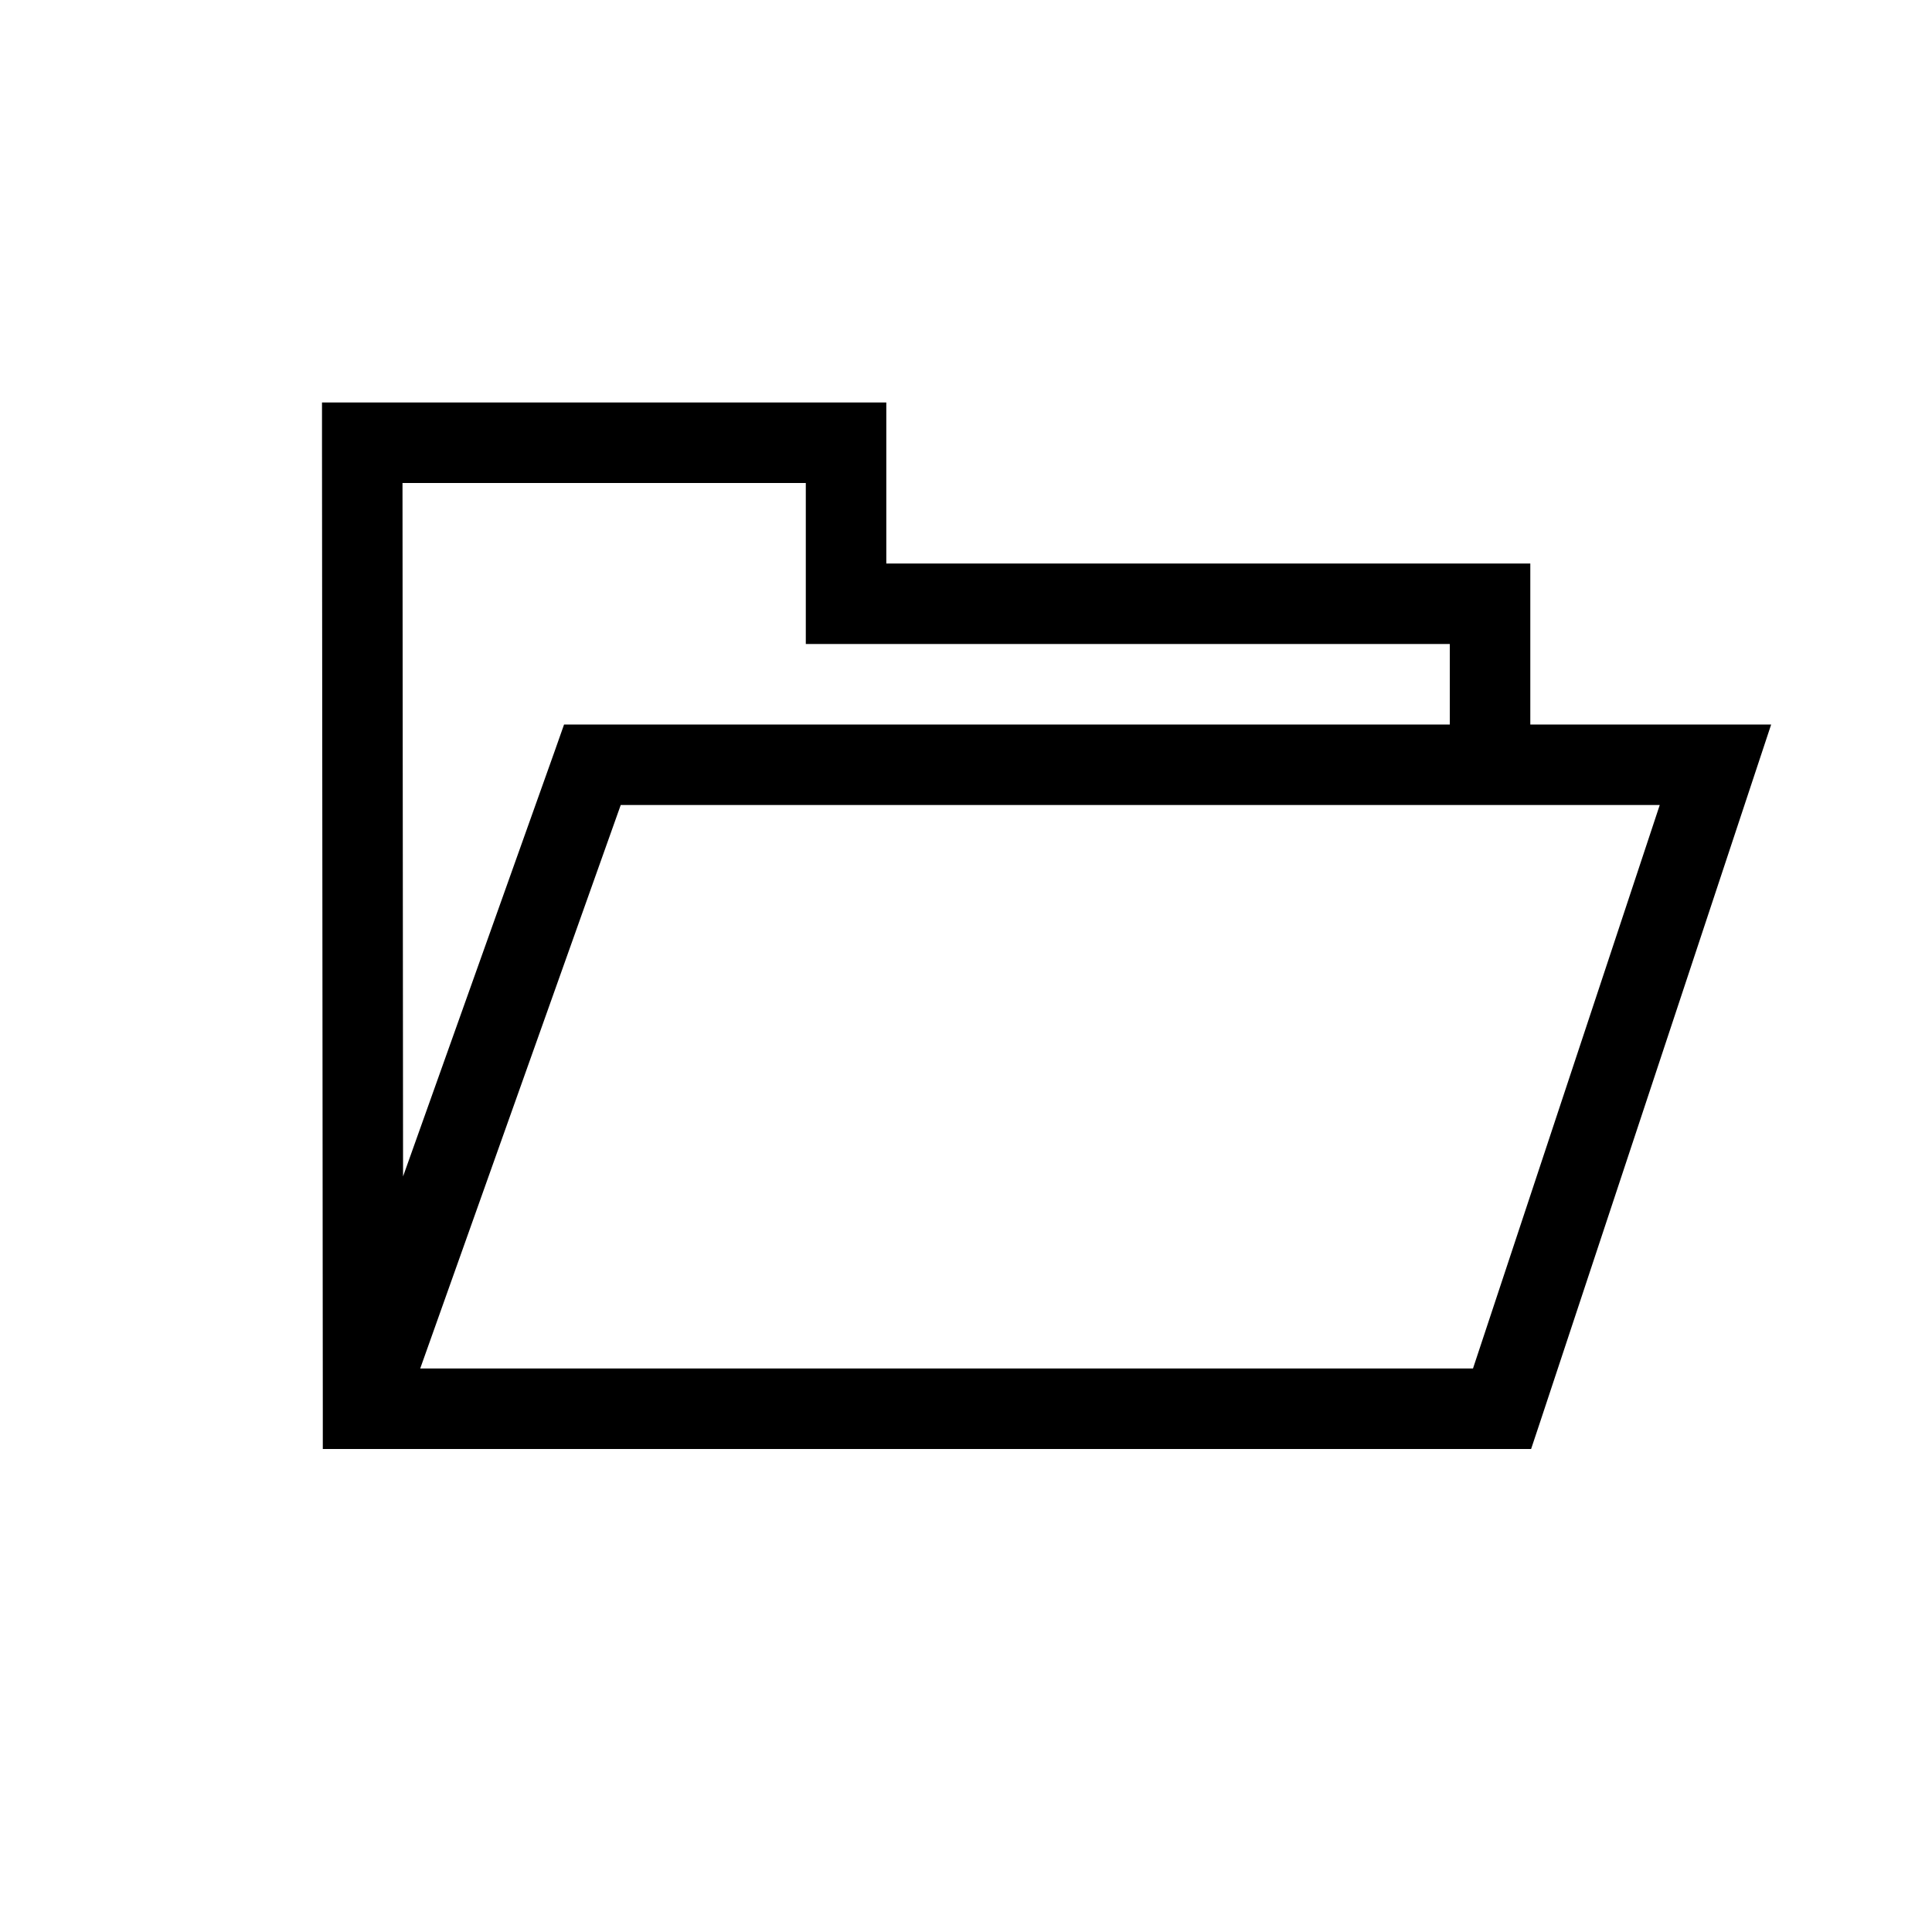
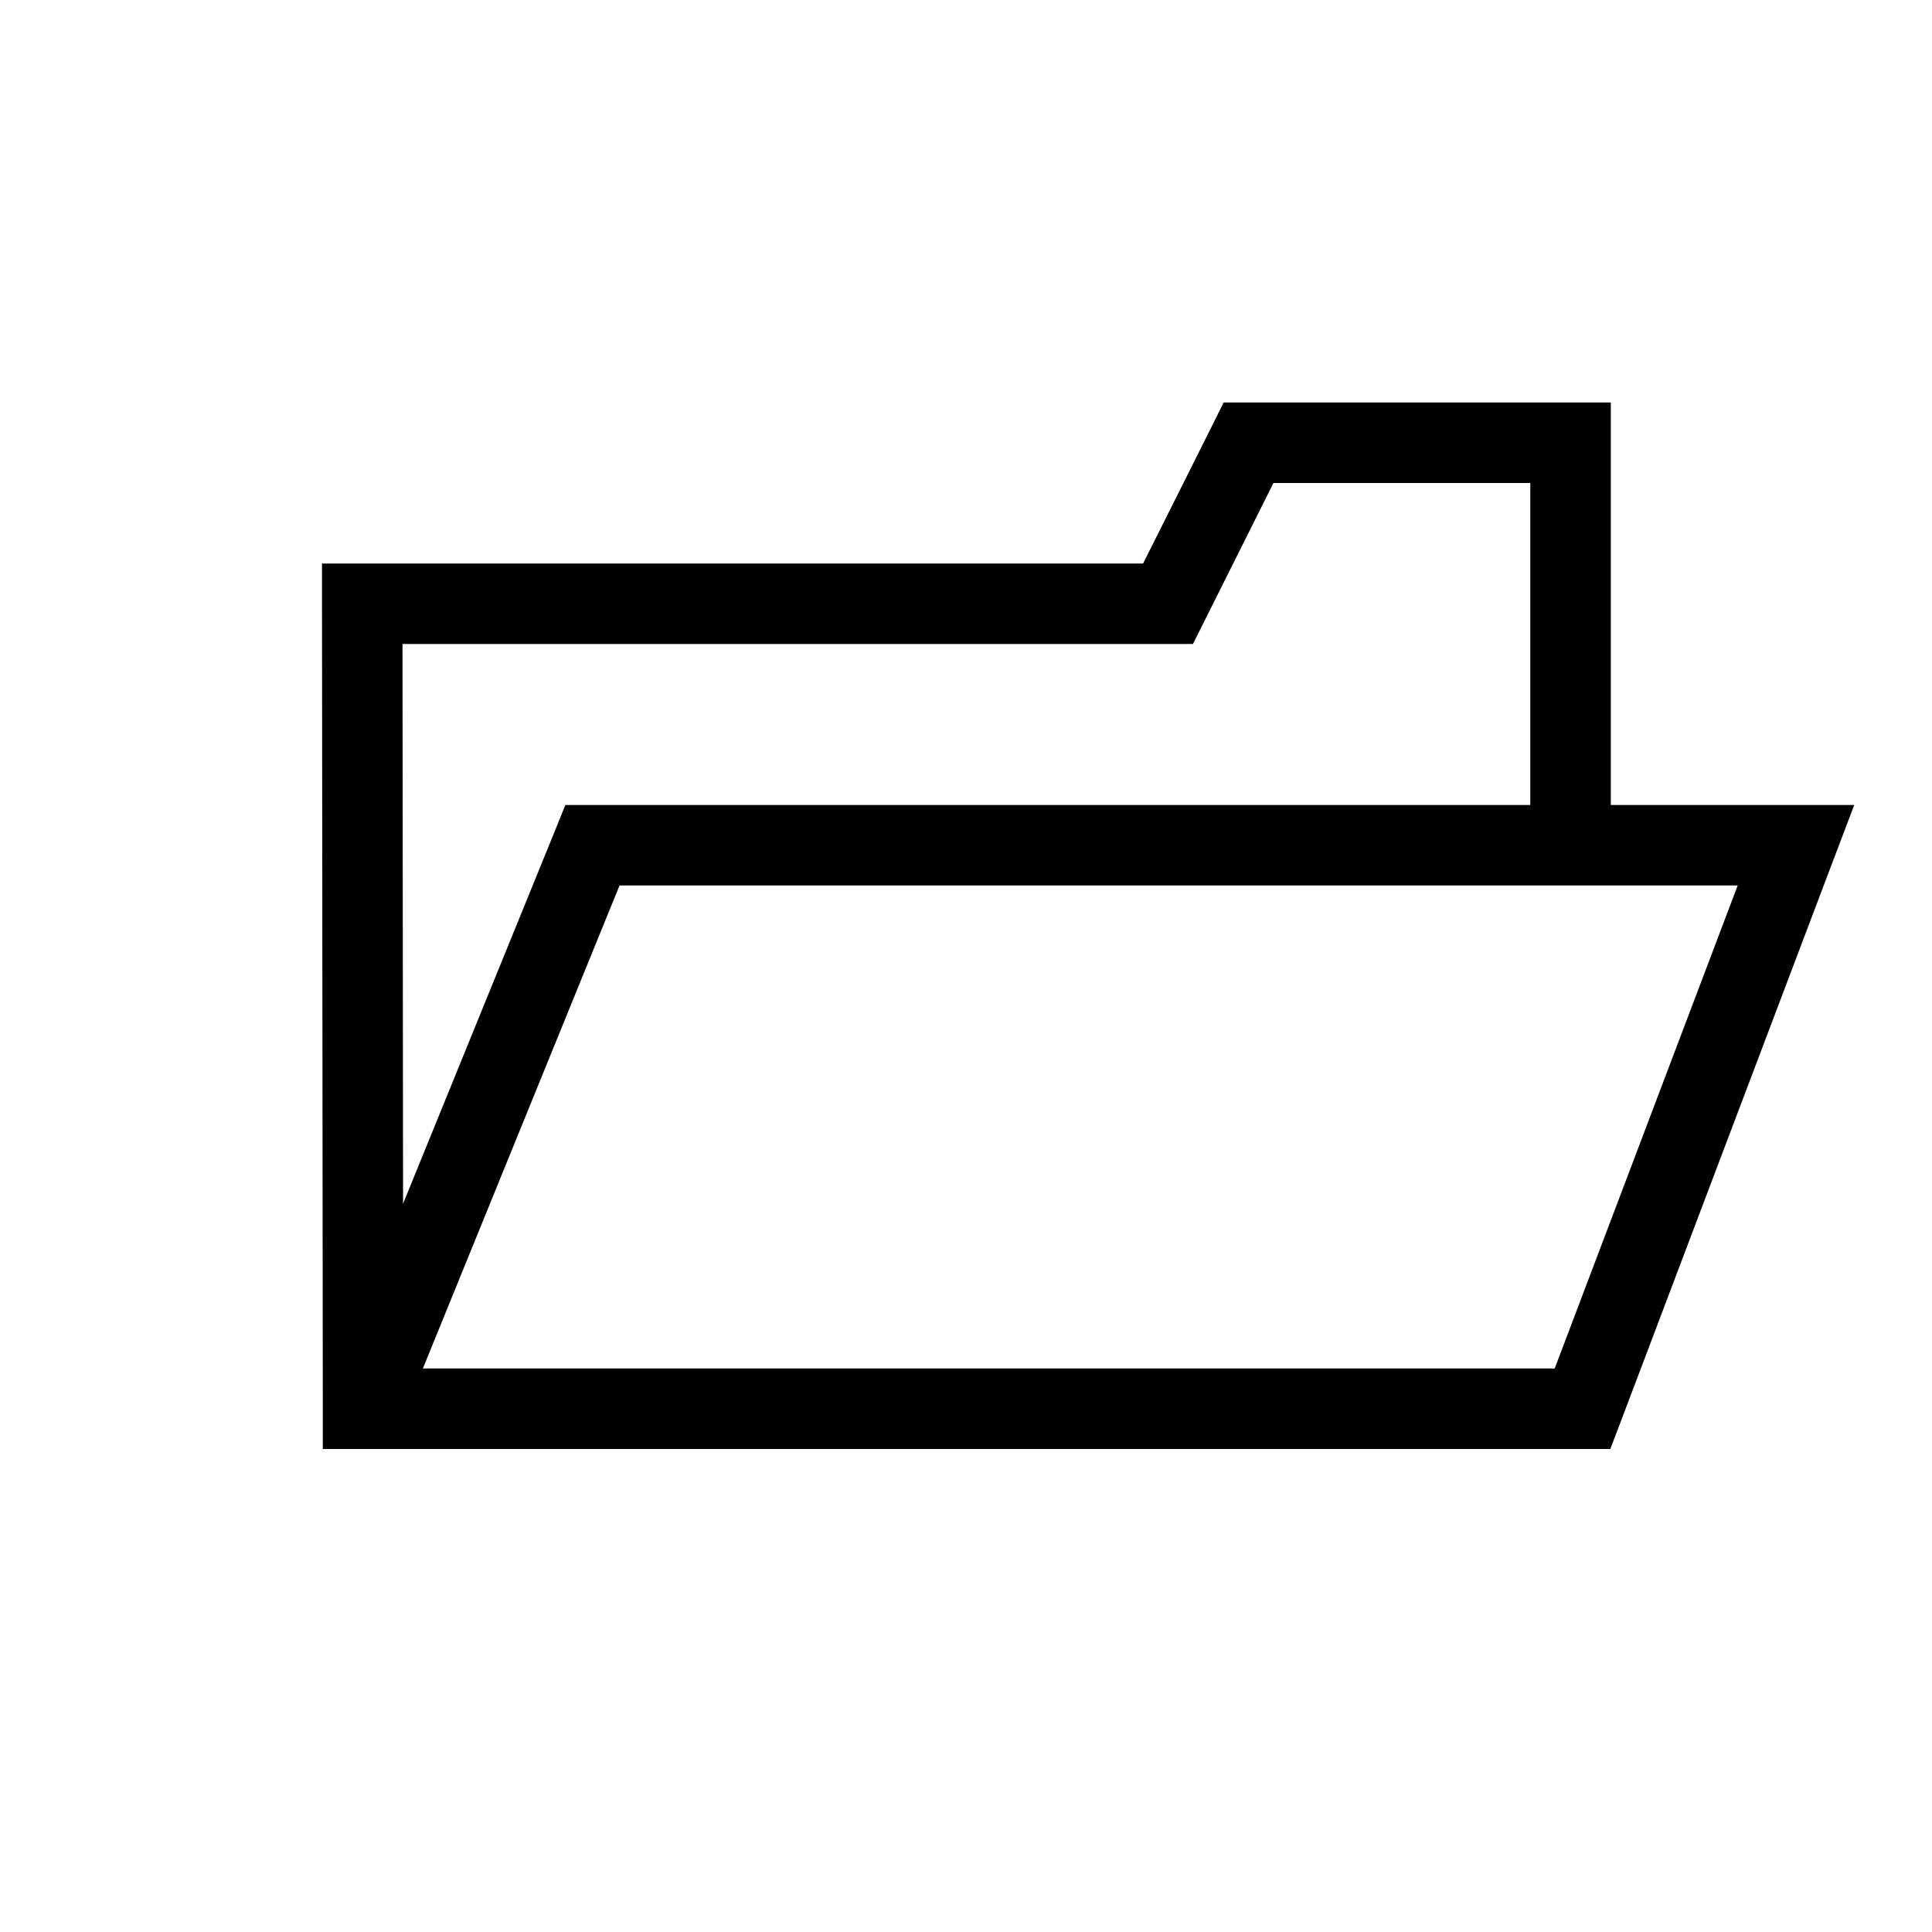
<svg xmlns="http://www.w3.org/2000/svg" width="24" height="24" viewBox="0 0 24 24" fill="none">
-   <path fill-rule="evenodd" clip-rule="evenodd" d="M4 5h7.01v2h8v2h2.992l-.218.658-2.65 8-.114.342H4.01v-.5L4 5.5V5Zm14.01 4V8h-8V6H5l.007 8.614L6.89 9.332 7.007 9H18.01ZM5.219 17h13.079l2.32-7H7.711L5.22 17Z" fill="#000" />
+   <path fill-rule="evenodd" clip-rule="evenodd" d="M15.2 5h4.81v5h3.024l-.257.677-2.65 7-.123.323H4.01v-.5L4 7.5V7h10.2l.863-1.723L15.2 5Zm3.81 5V6h-3.191l-.862 1.724-.138.276H5l.007 6.953 1.89-4.641.126-.312H19.01ZM5.253 17h14.06l2.273-6H7.696l-2.443 6Z" fill="#000" />
</svg>
